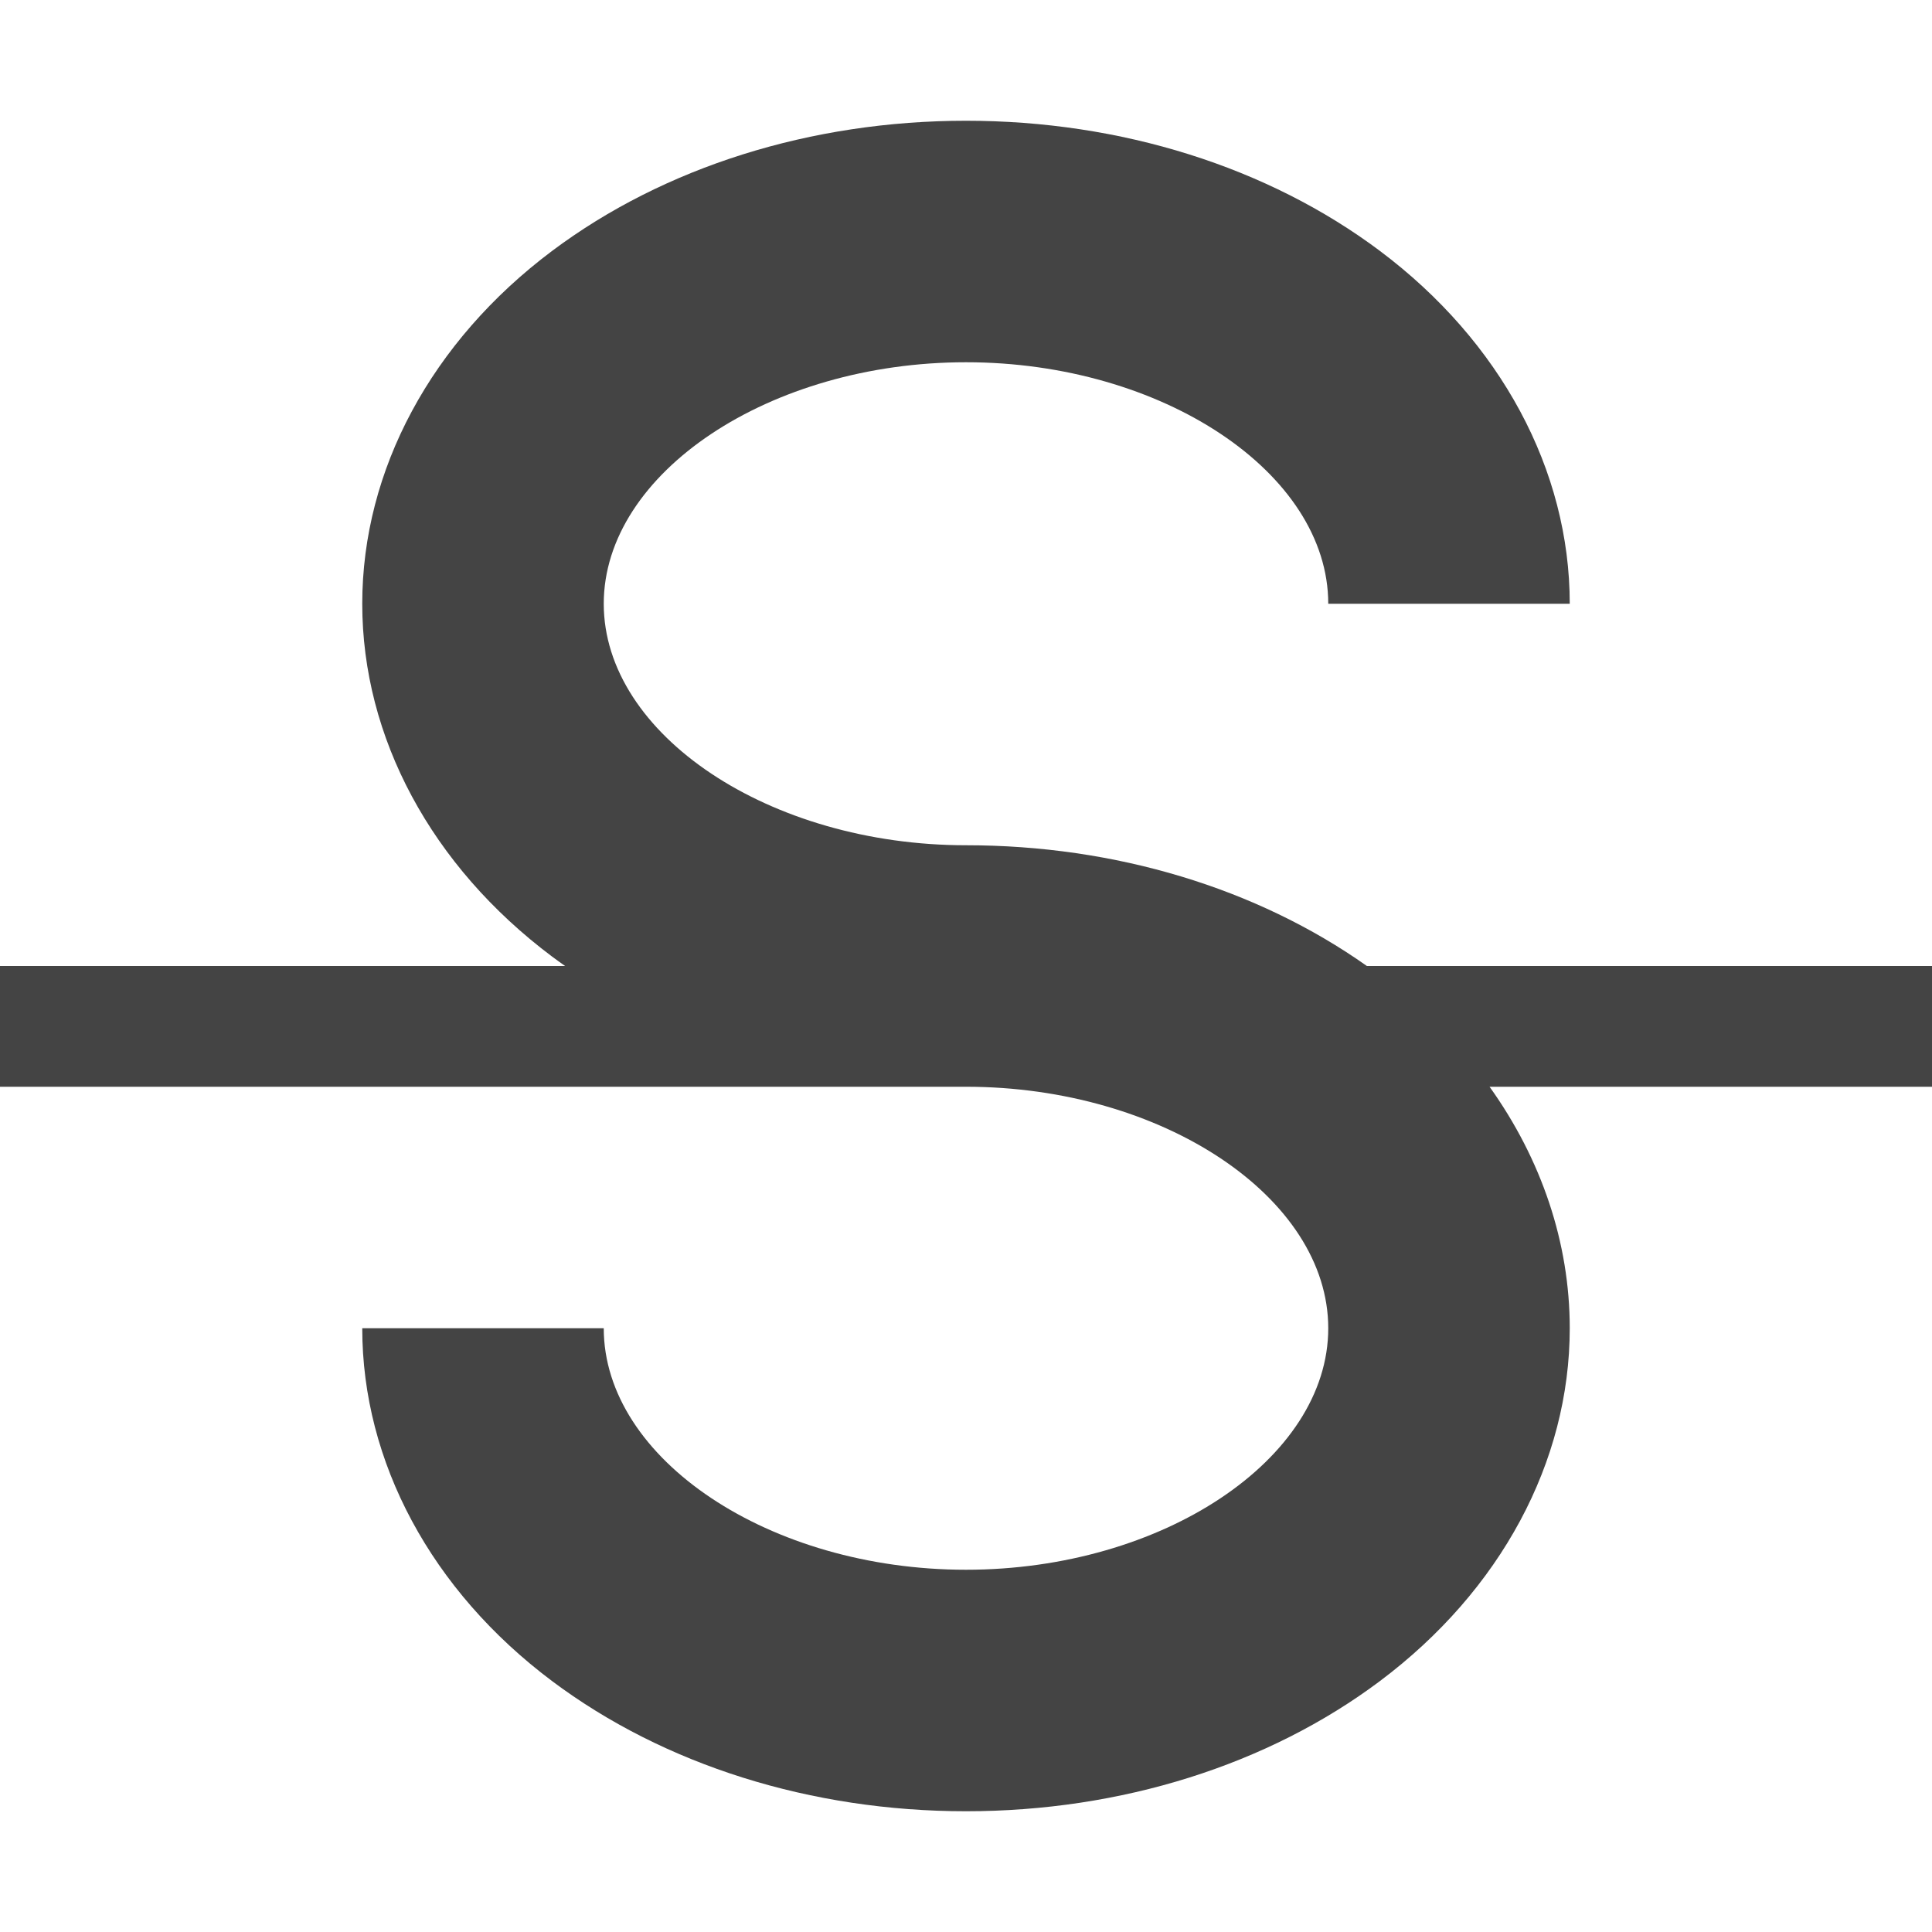
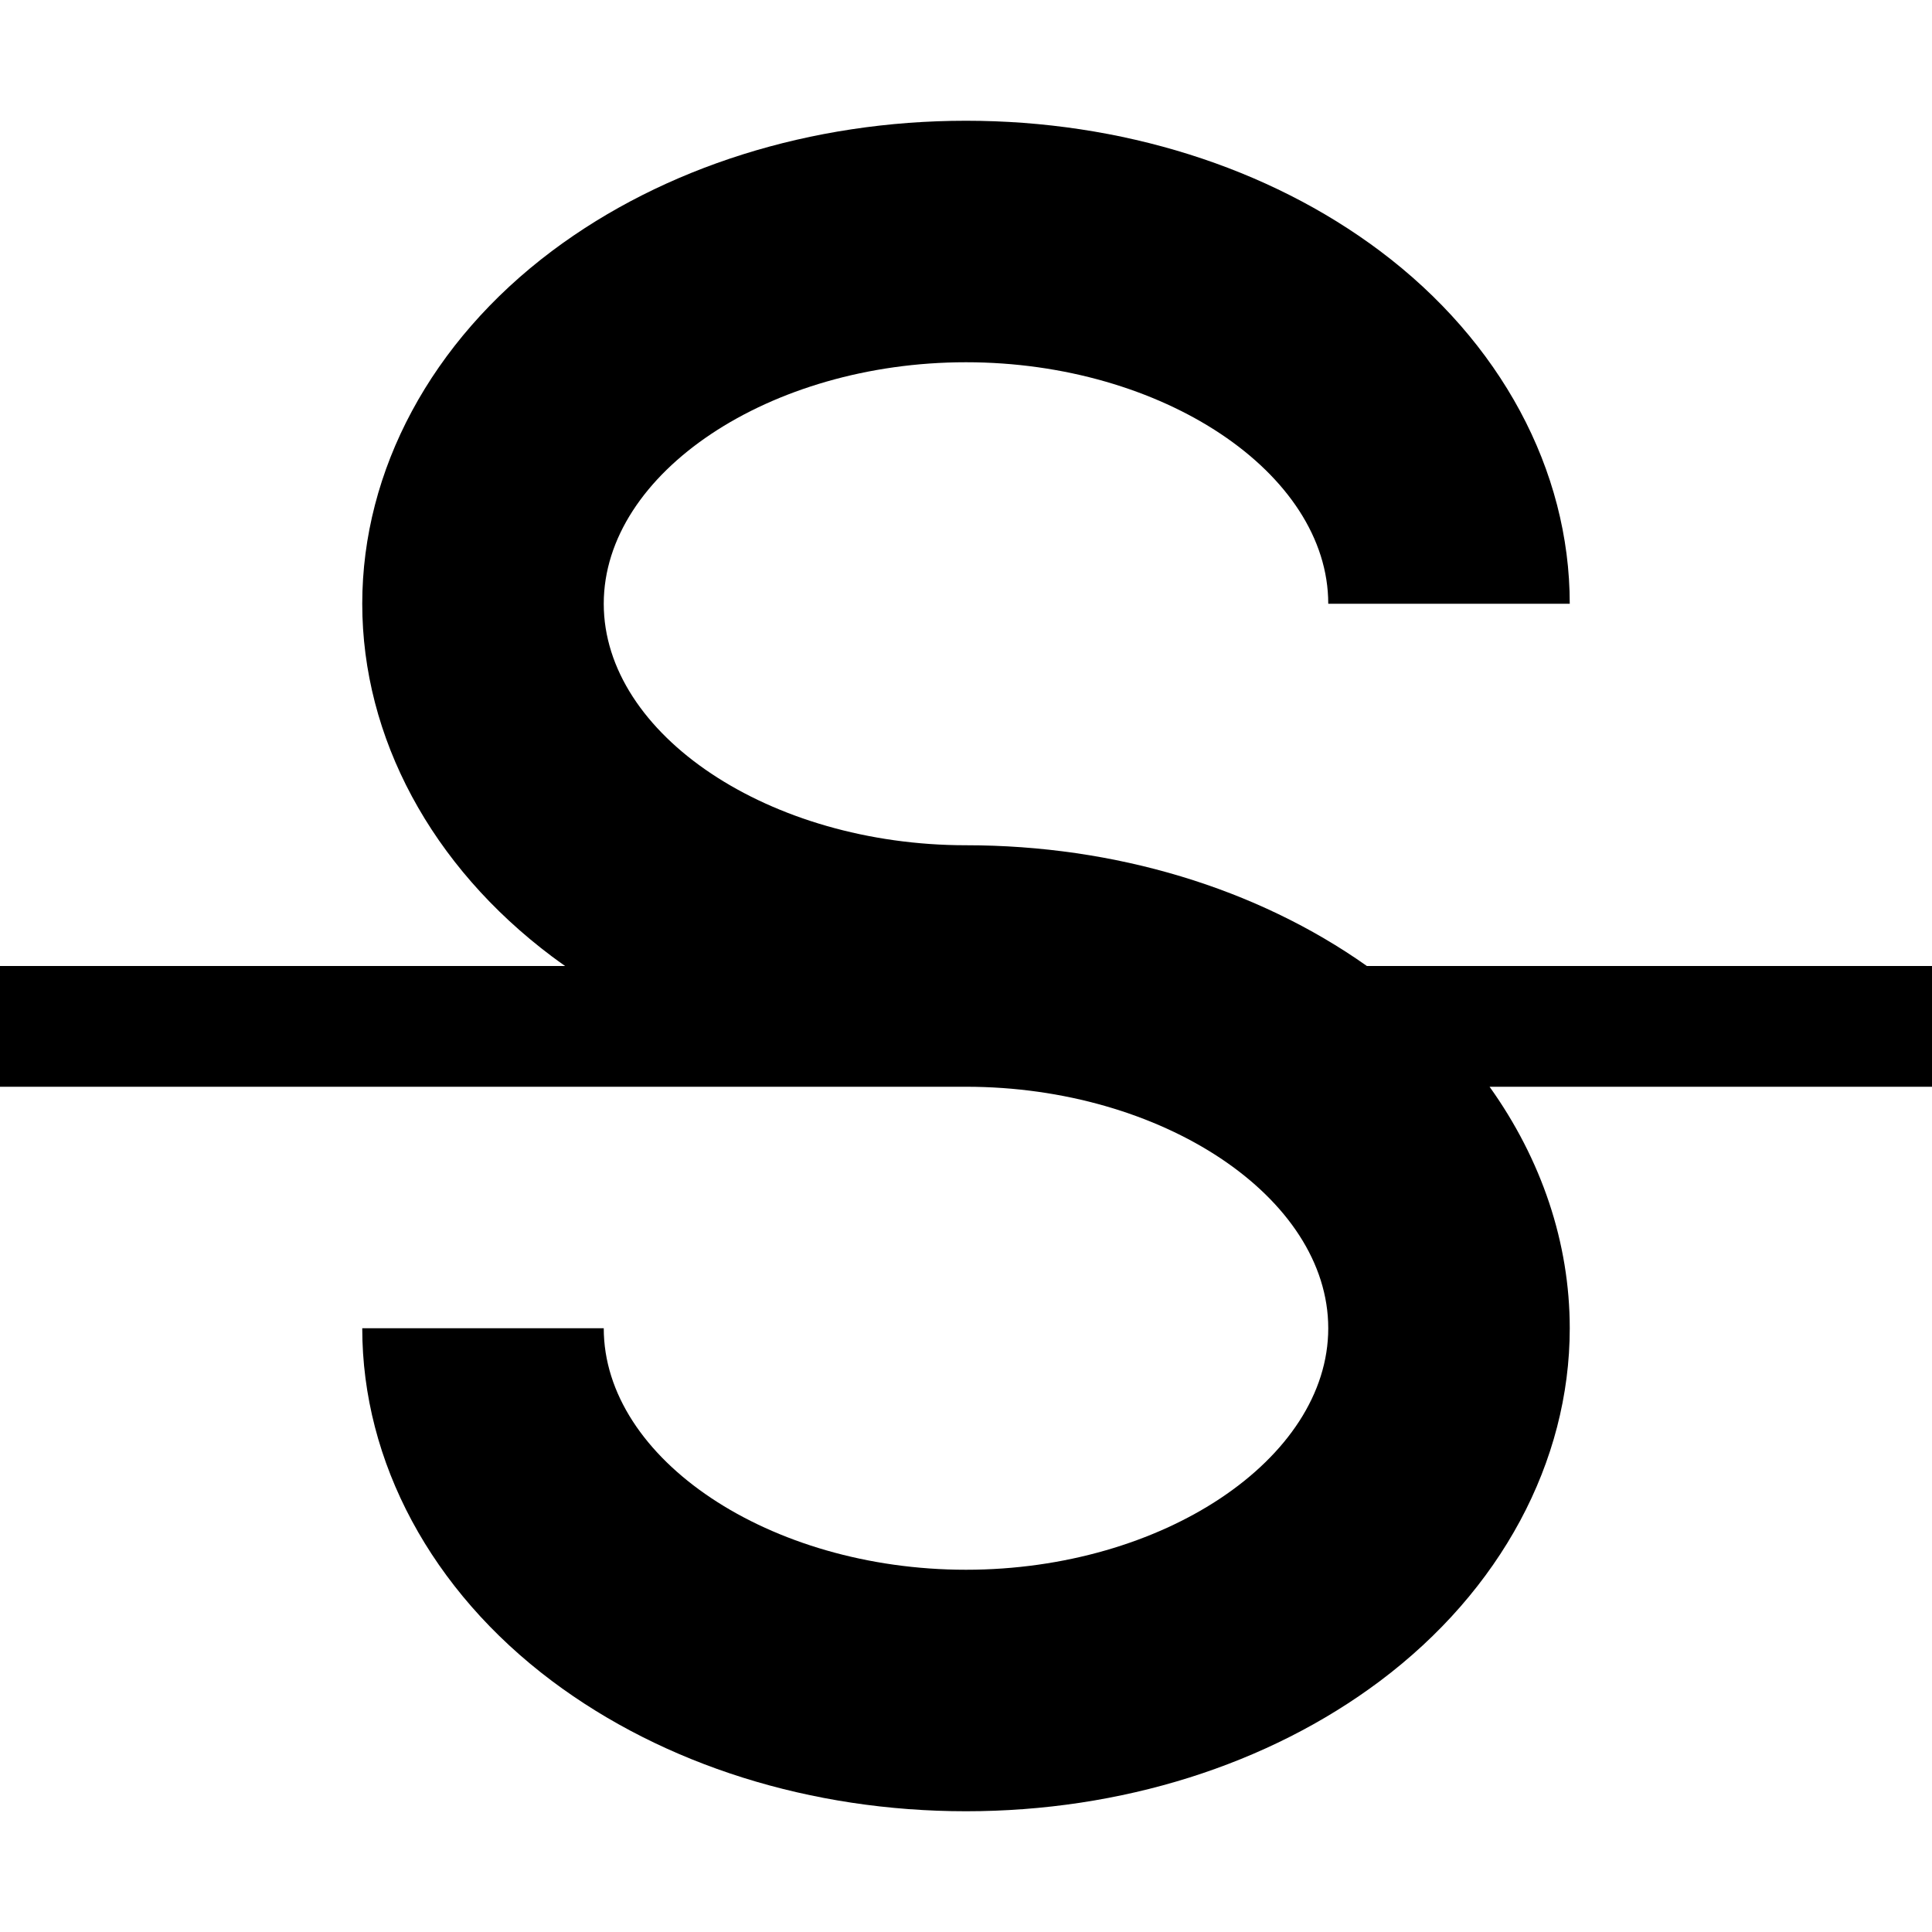
<svg xmlns="http://www.w3.org/2000/svg" version="1.1" width="32" height="32" viewBox="0 0 32 32">
-   <path fill="#444444" d="M32 16v2h-7.328c0.86 1.203 1.328 2.584 1.328 4 0 2.215-1.146 4.345-3.143 5.843-1.855 1.391-4.29 2.157-6.857 2.157s-5.002-0.766-6.857-2.157c-1.998-1.498-3.143-3.628-3.143-5.843h4c0 2.168 2.748 4 6 4s6-1.832 6-4c0-2.168-2.748-4-6-4h-16v-2h9.36c-0.073-0.052-0.146-0.104-0.217-0.157-1.998-1.498-3.143-3.628-3.143-5.843s1.146-4.345 3.143-5.843c1.855-1.391 4.29-2.157 6.857-2.157s5.002 0.766 6.857 2.157c1.997 1.498 3.143 3.628 3.143 5.843h-4c0-2.168-2.748-4-6-4s-6 1.832-6 4c0 2.168 2.748 4 6 4 2.468 0 4.814 0.709 6.64 2h9.36z" />
+   <path d="M32 16v2h-7.328c0.86 1.203 1.328 2.584 1.328 4 0 2.215-1.146 4.345-3.143 5.843-1.855 1.391-4.29 2.157-6.857 2.157s-5.002-0.766-6.857-2.157c-1.998-1.498-3.143-3.628-3.143-5.843h4c0 2.168 2.748 4 6 4s6-1.832 6-4c0-2.168-2.748-4-6-4h-16v-2h9.36c-0.073-0.052-0.146-0.104-0.217-0.157-1.998-1.498-3.143-3.628-3.143-5.843s1.146-4.345 3.143-5.843c1.855-1.391 4.29-2.157 6.857-2.157s5.002 0.766 6.857 2.157c1.997 1.498 3.143 3.628 3.143 5.843h-4c0-2.168-2.748-4-6-4s-6 1.832-6 4c0 2.168 2.748 4 6 4 2.468 0 4.814 0.709 6.64 2h9.36z" />
</svg>
